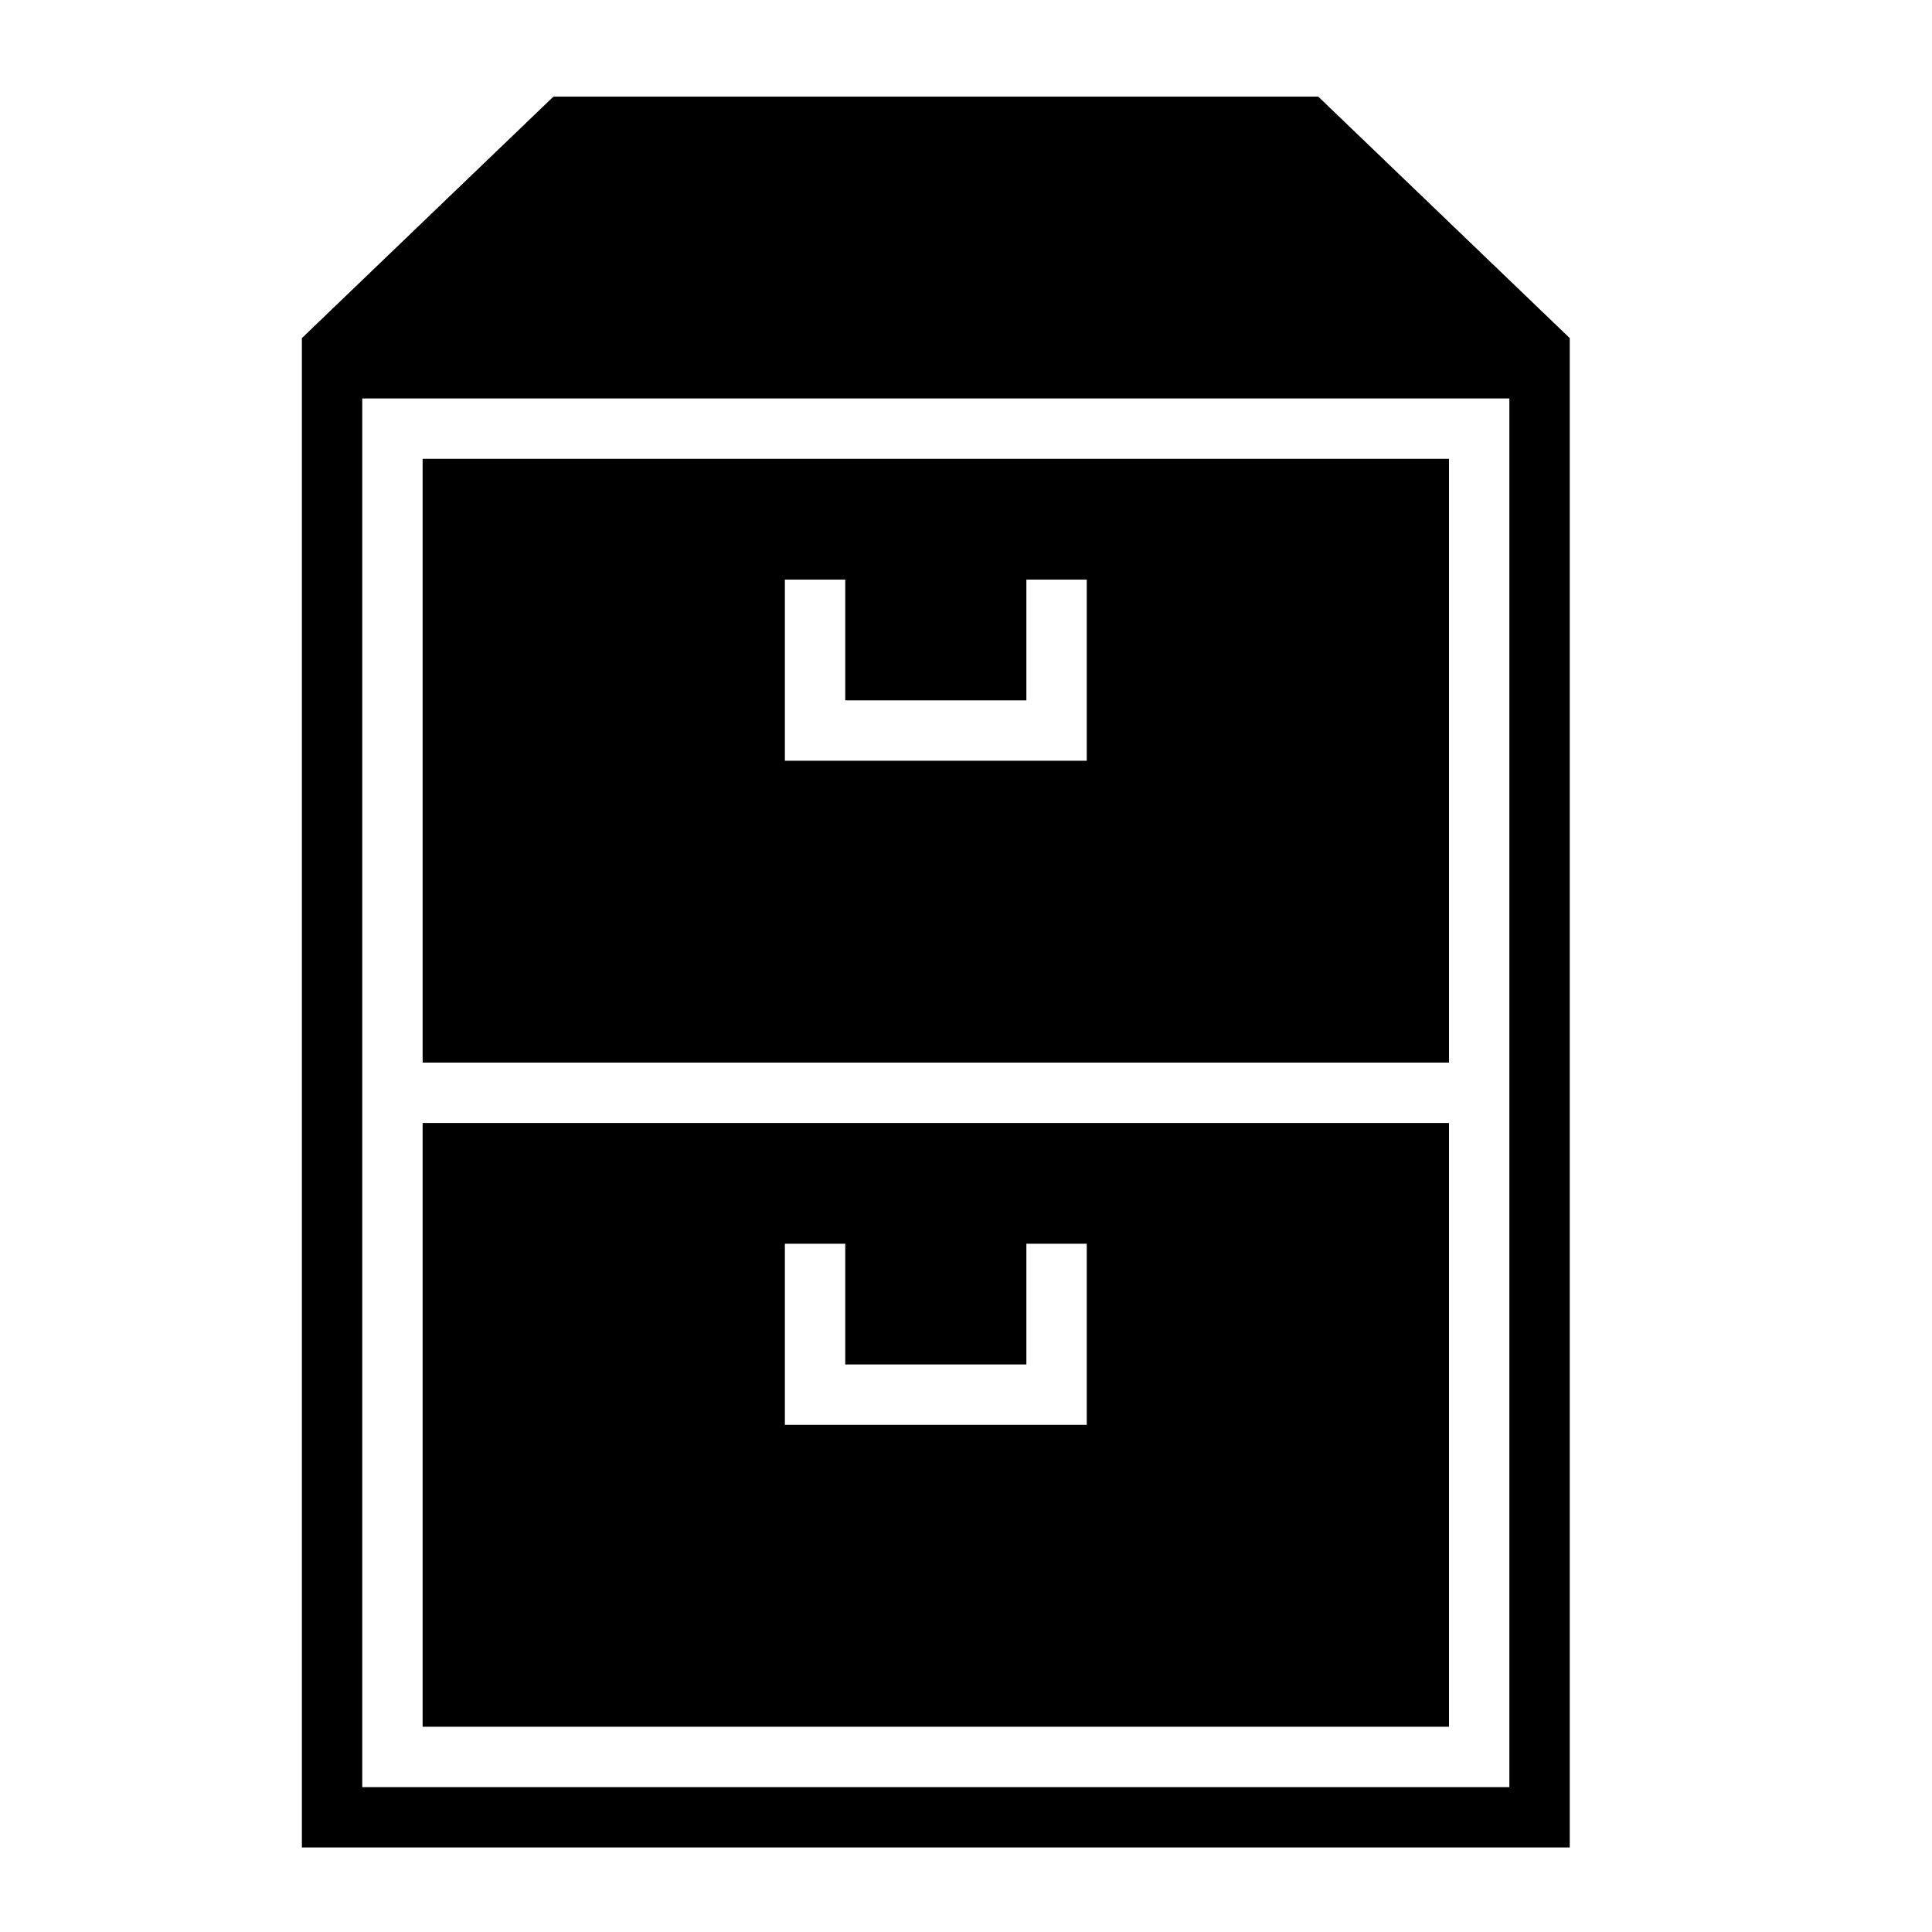
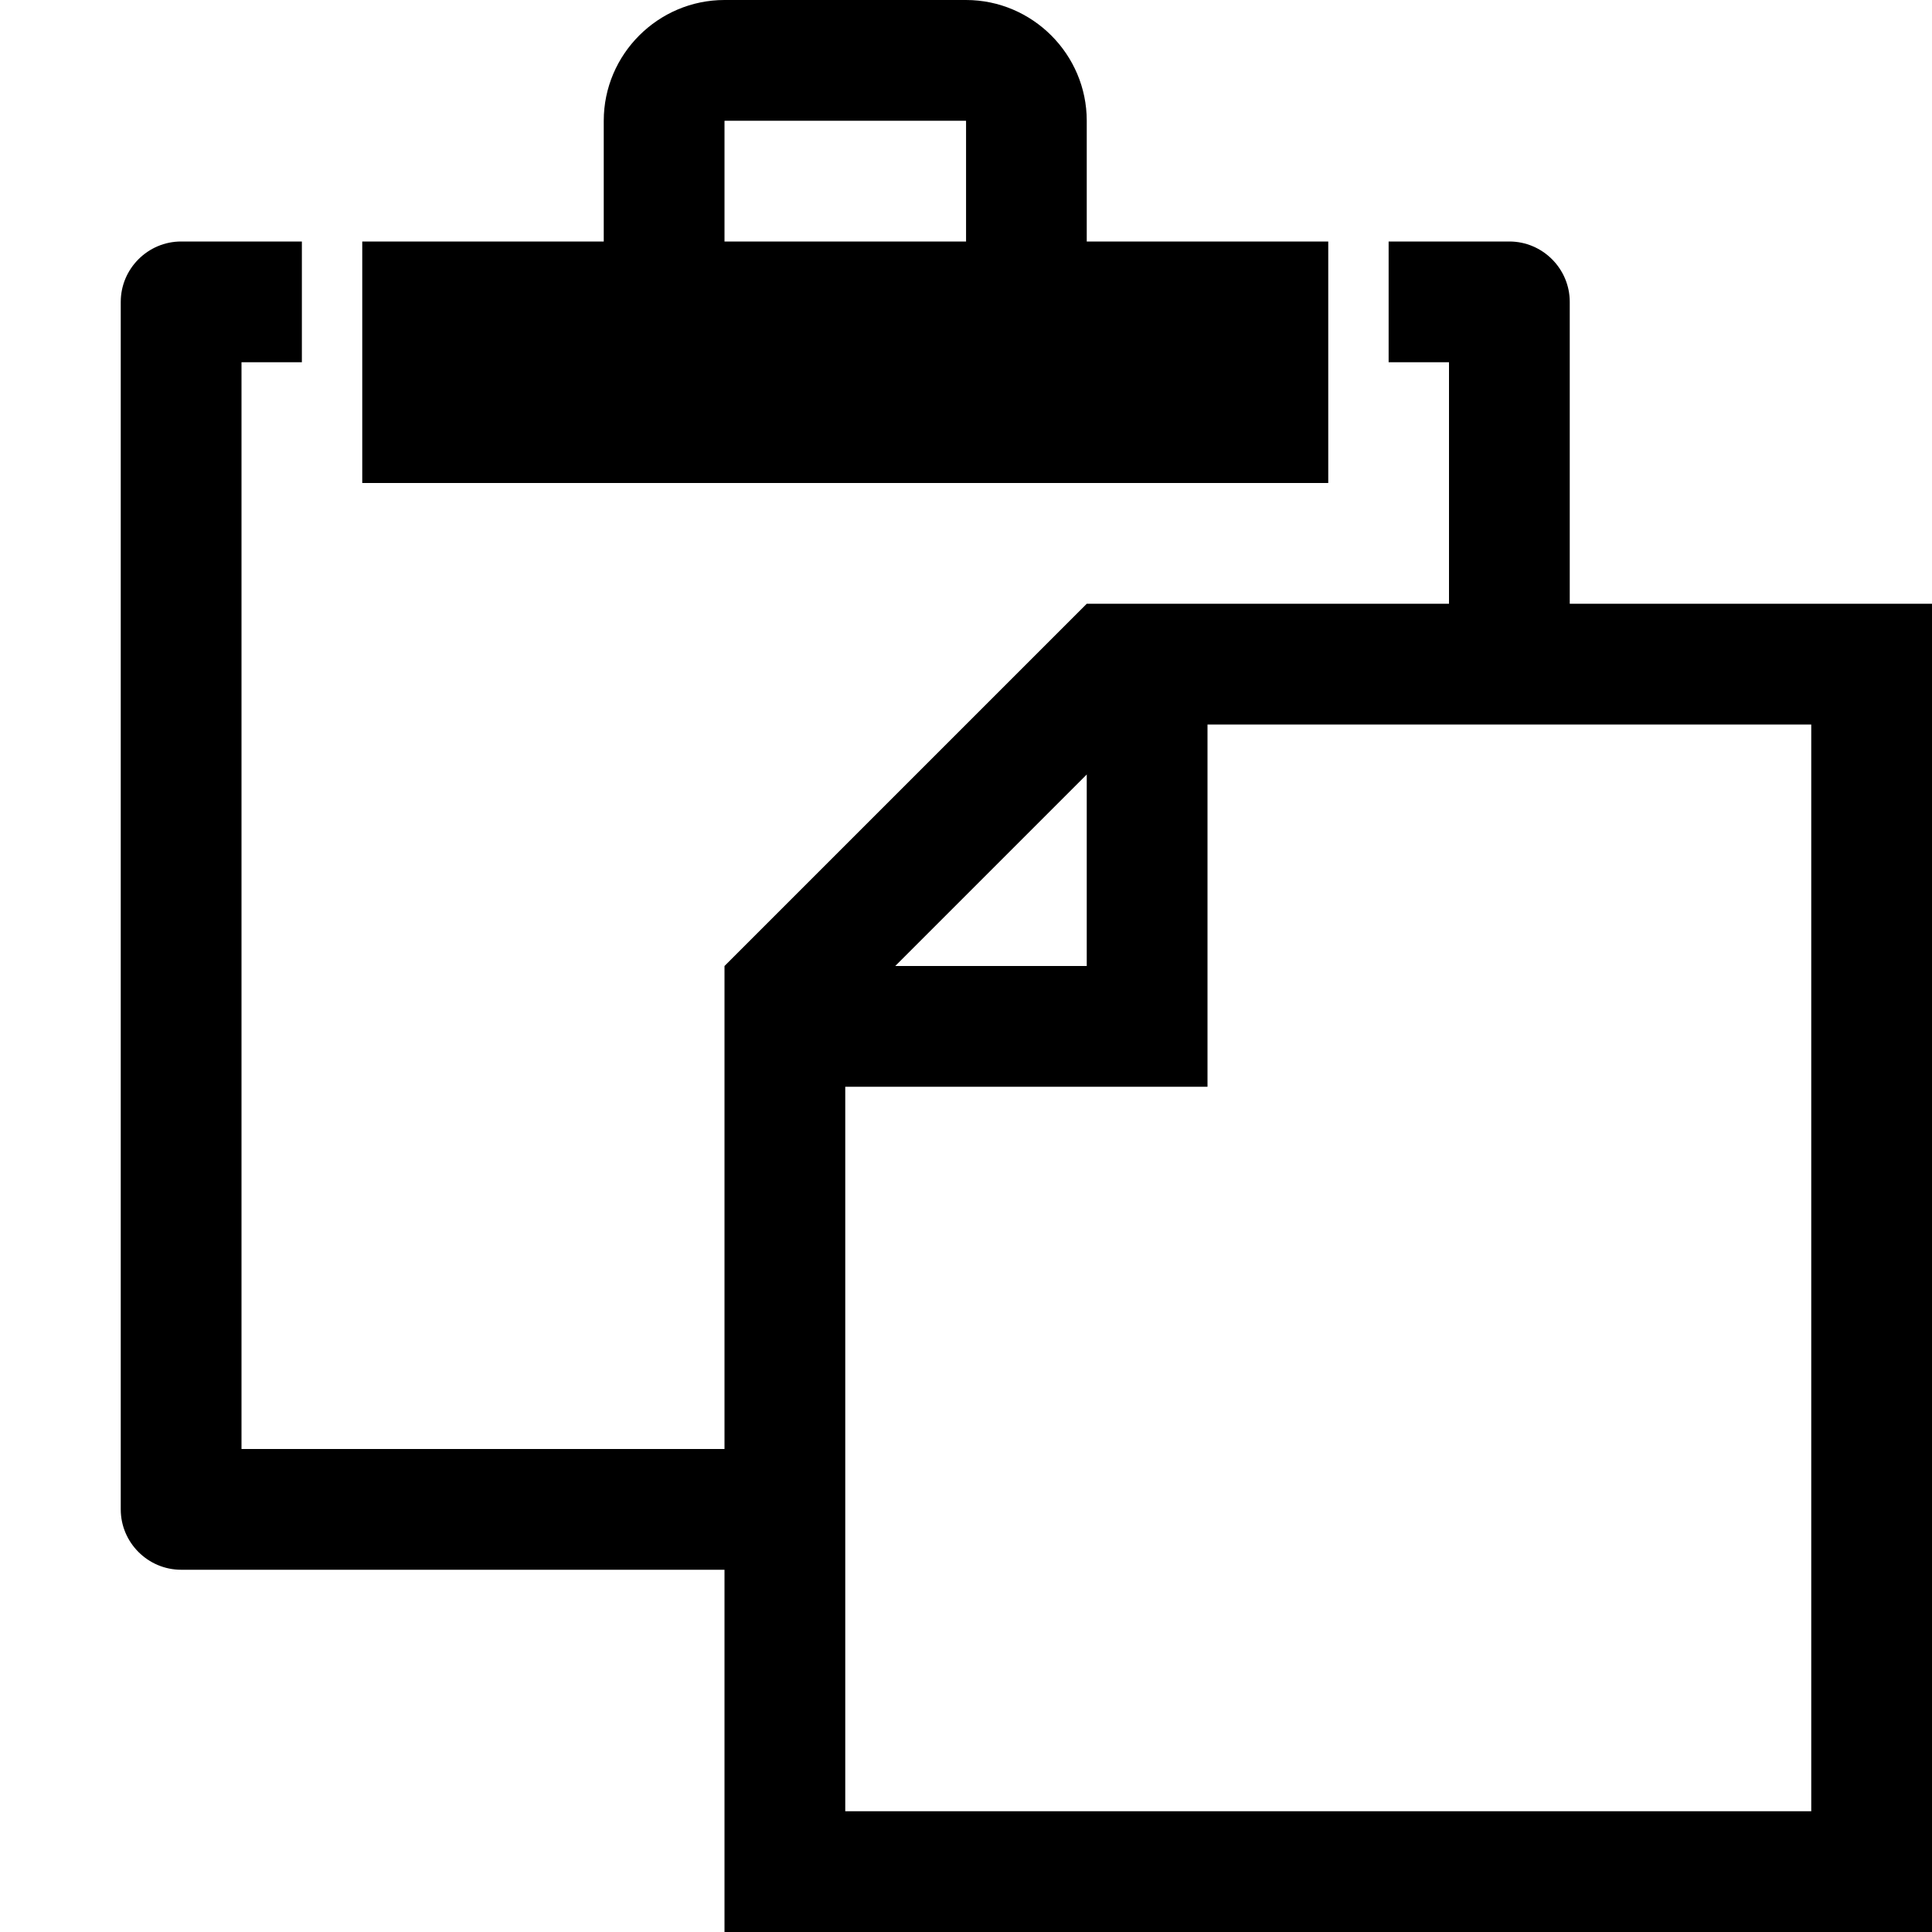
<svg xmlns="http://www.w3.org/2000/svg" version="1.1" width="32" height="32" viewBox="0 0 32 32">
-   <path d="M5 30.6v-25l4.167-4h12.667l4.166 4v25h-21zM6 29.6h19v-23h-19v23zM7 18.6h17v10h-17v-10zM13 22.6v1h5v-3h-1v2h-3v-2h-1v2zM7 7.6h17v10h-17v-10zM13 12.6h5v-3h-1v2h-3v-2h-1v3z" />
+   <path d="M22 4h-4v-2c0-1.1-0.9-2-2-2h-4c-1.1 0-2 0.9-2 2v2h-4v4h16v-4zM16 4h-4v-1.996c0.001-0.001 0.002-0.002 0.004-0.004h3.993c0.001 0.001 0.003 0.002 0.004 0.004v1.996zM26 10v-5c0-0.55-0.45-1-1-1h-2v2h1v4h-6l-6 6v8h-8v-18h1v-2h-2c-0.55 0-1 0.45-1 1v20c0 0.55 0.45 1 1 1h9v6h20v-22h-6zM18 12.828v3.172h-3.172l3.172-3.172zM30 30h-16v-12h6v-6h10v18z" />
</svg>
